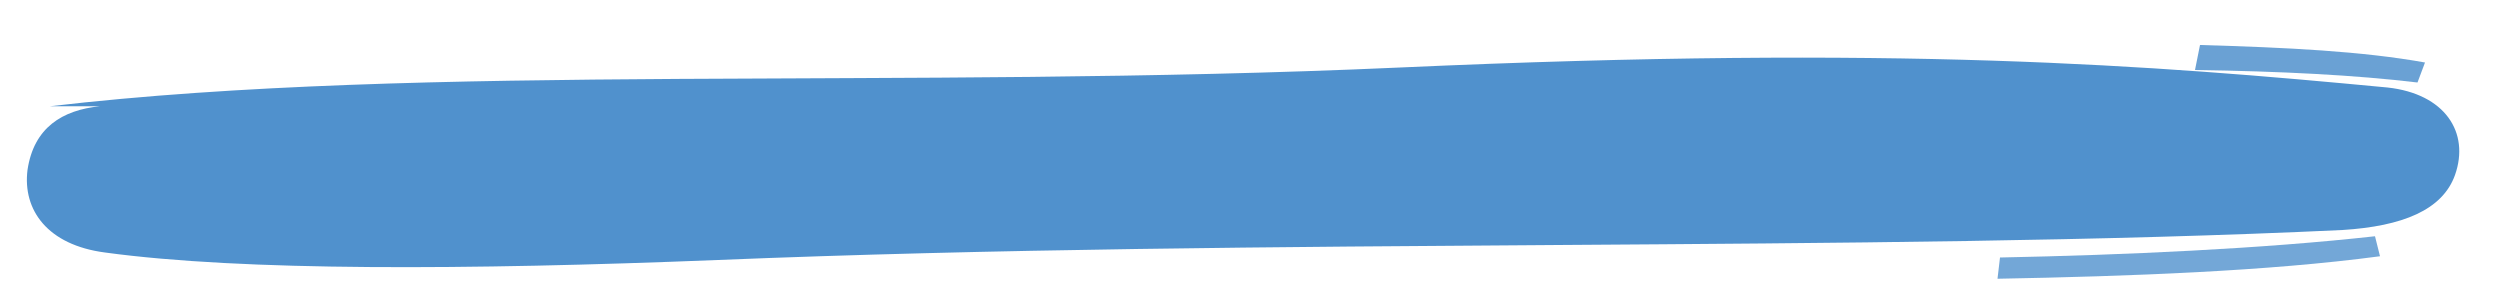
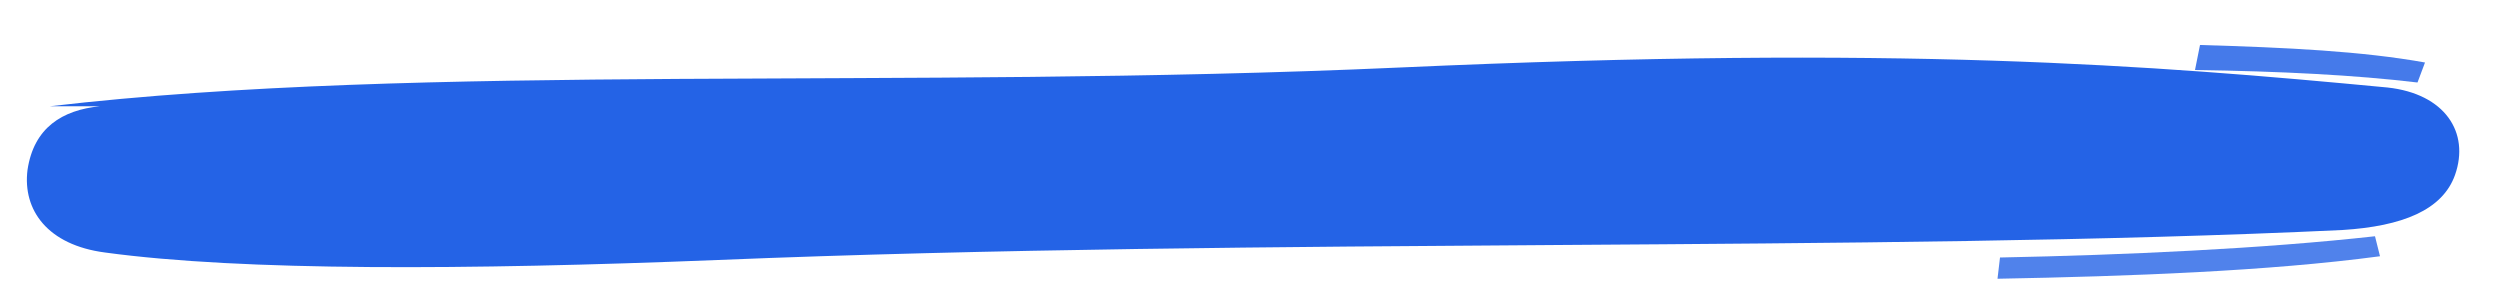
<svg xmlns="http://www.w3.org/2000/svg" viewBox="0 0 200 24" preserveAspectRatio="none">
-   <g fill="#5091CD">
+   <g fill="#2463E6">
    <path d="M4 8.5C34 5 72 7.2 112 5.4S172 5.2 191 7c4.6.5 6.6 3.6 5.4 7-1 2.8-4.2 4.1-9 4.4-38 1.8-86 .6-130 2.4-20 .8-38 .9-49-.6-4.6-.6-6.6-3.4-6.2-6.6.5-3.4 2.8-4.8 5.8-5.1z" />
    <path d="M176 3.6c7 .2 13 .5 18 1.4l-.6 1.6c-5-.6-11-.9-17.8-1z" opacity="0.85" />
    <path d="M160 20.6c10-.2 21-.7 30-1.7l.4 1.6c-9 1.2-20 1.6-30.6 1.8z" opacity="0.8" />
  </g>
</svg>
